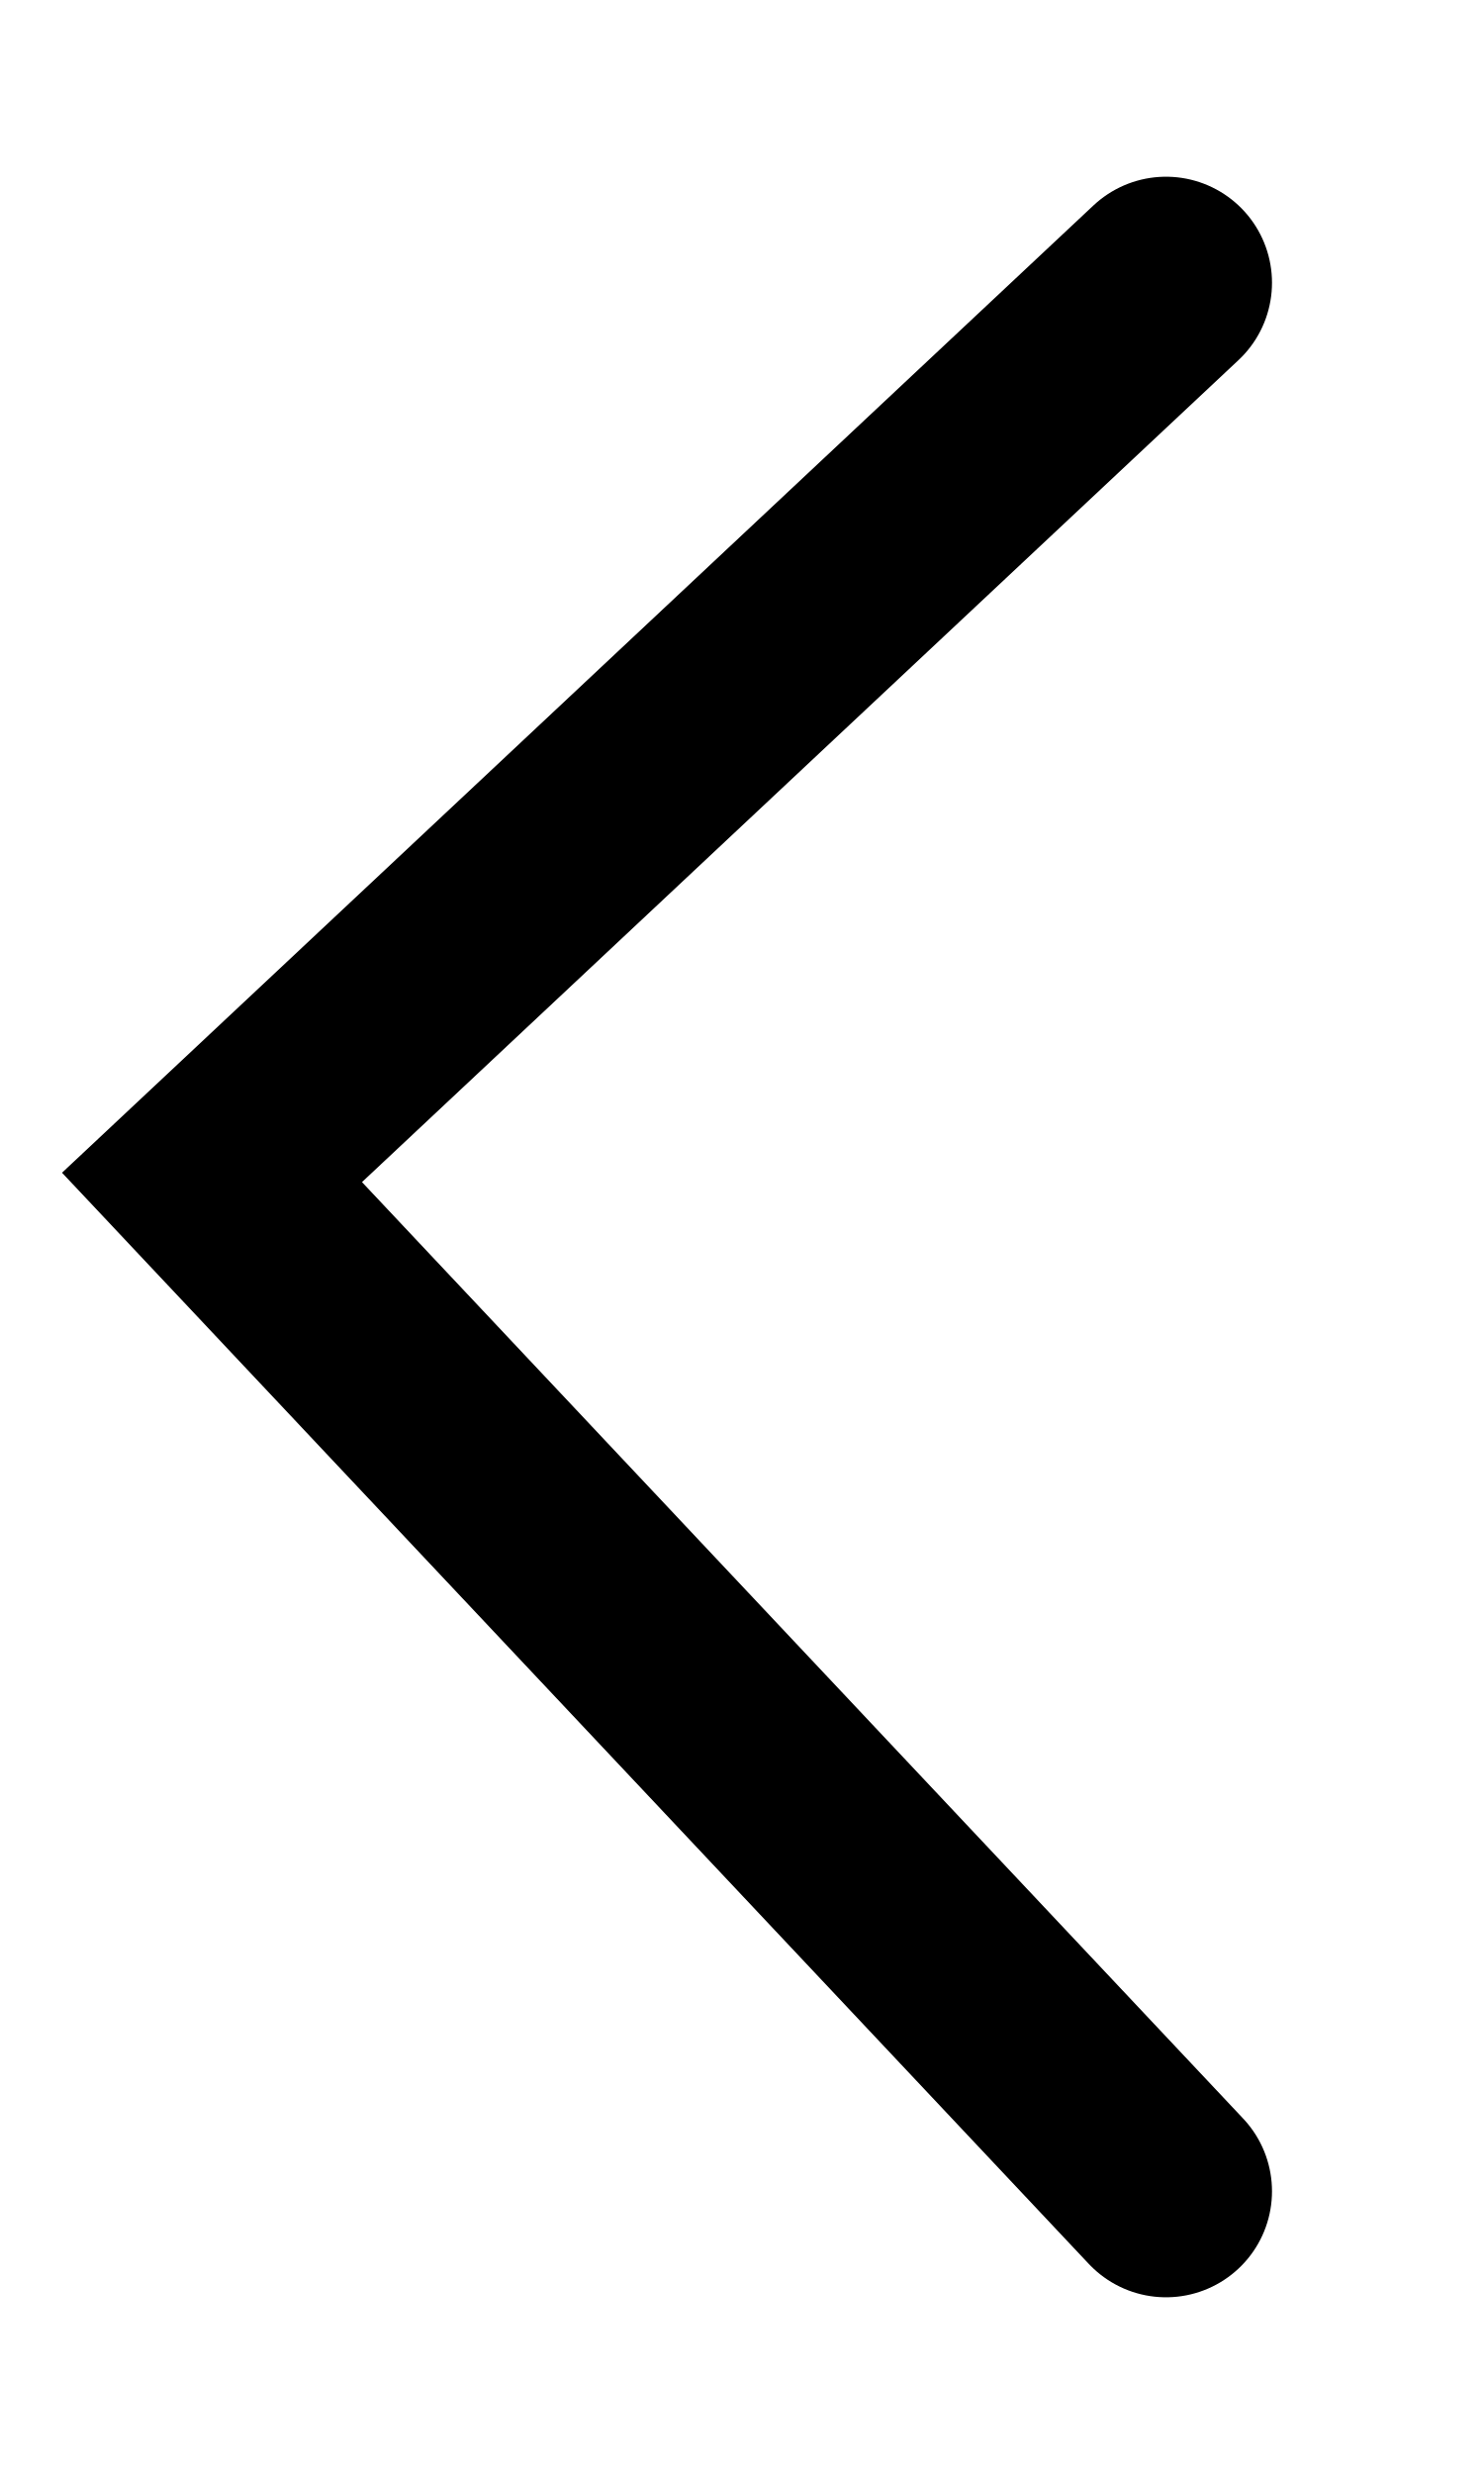
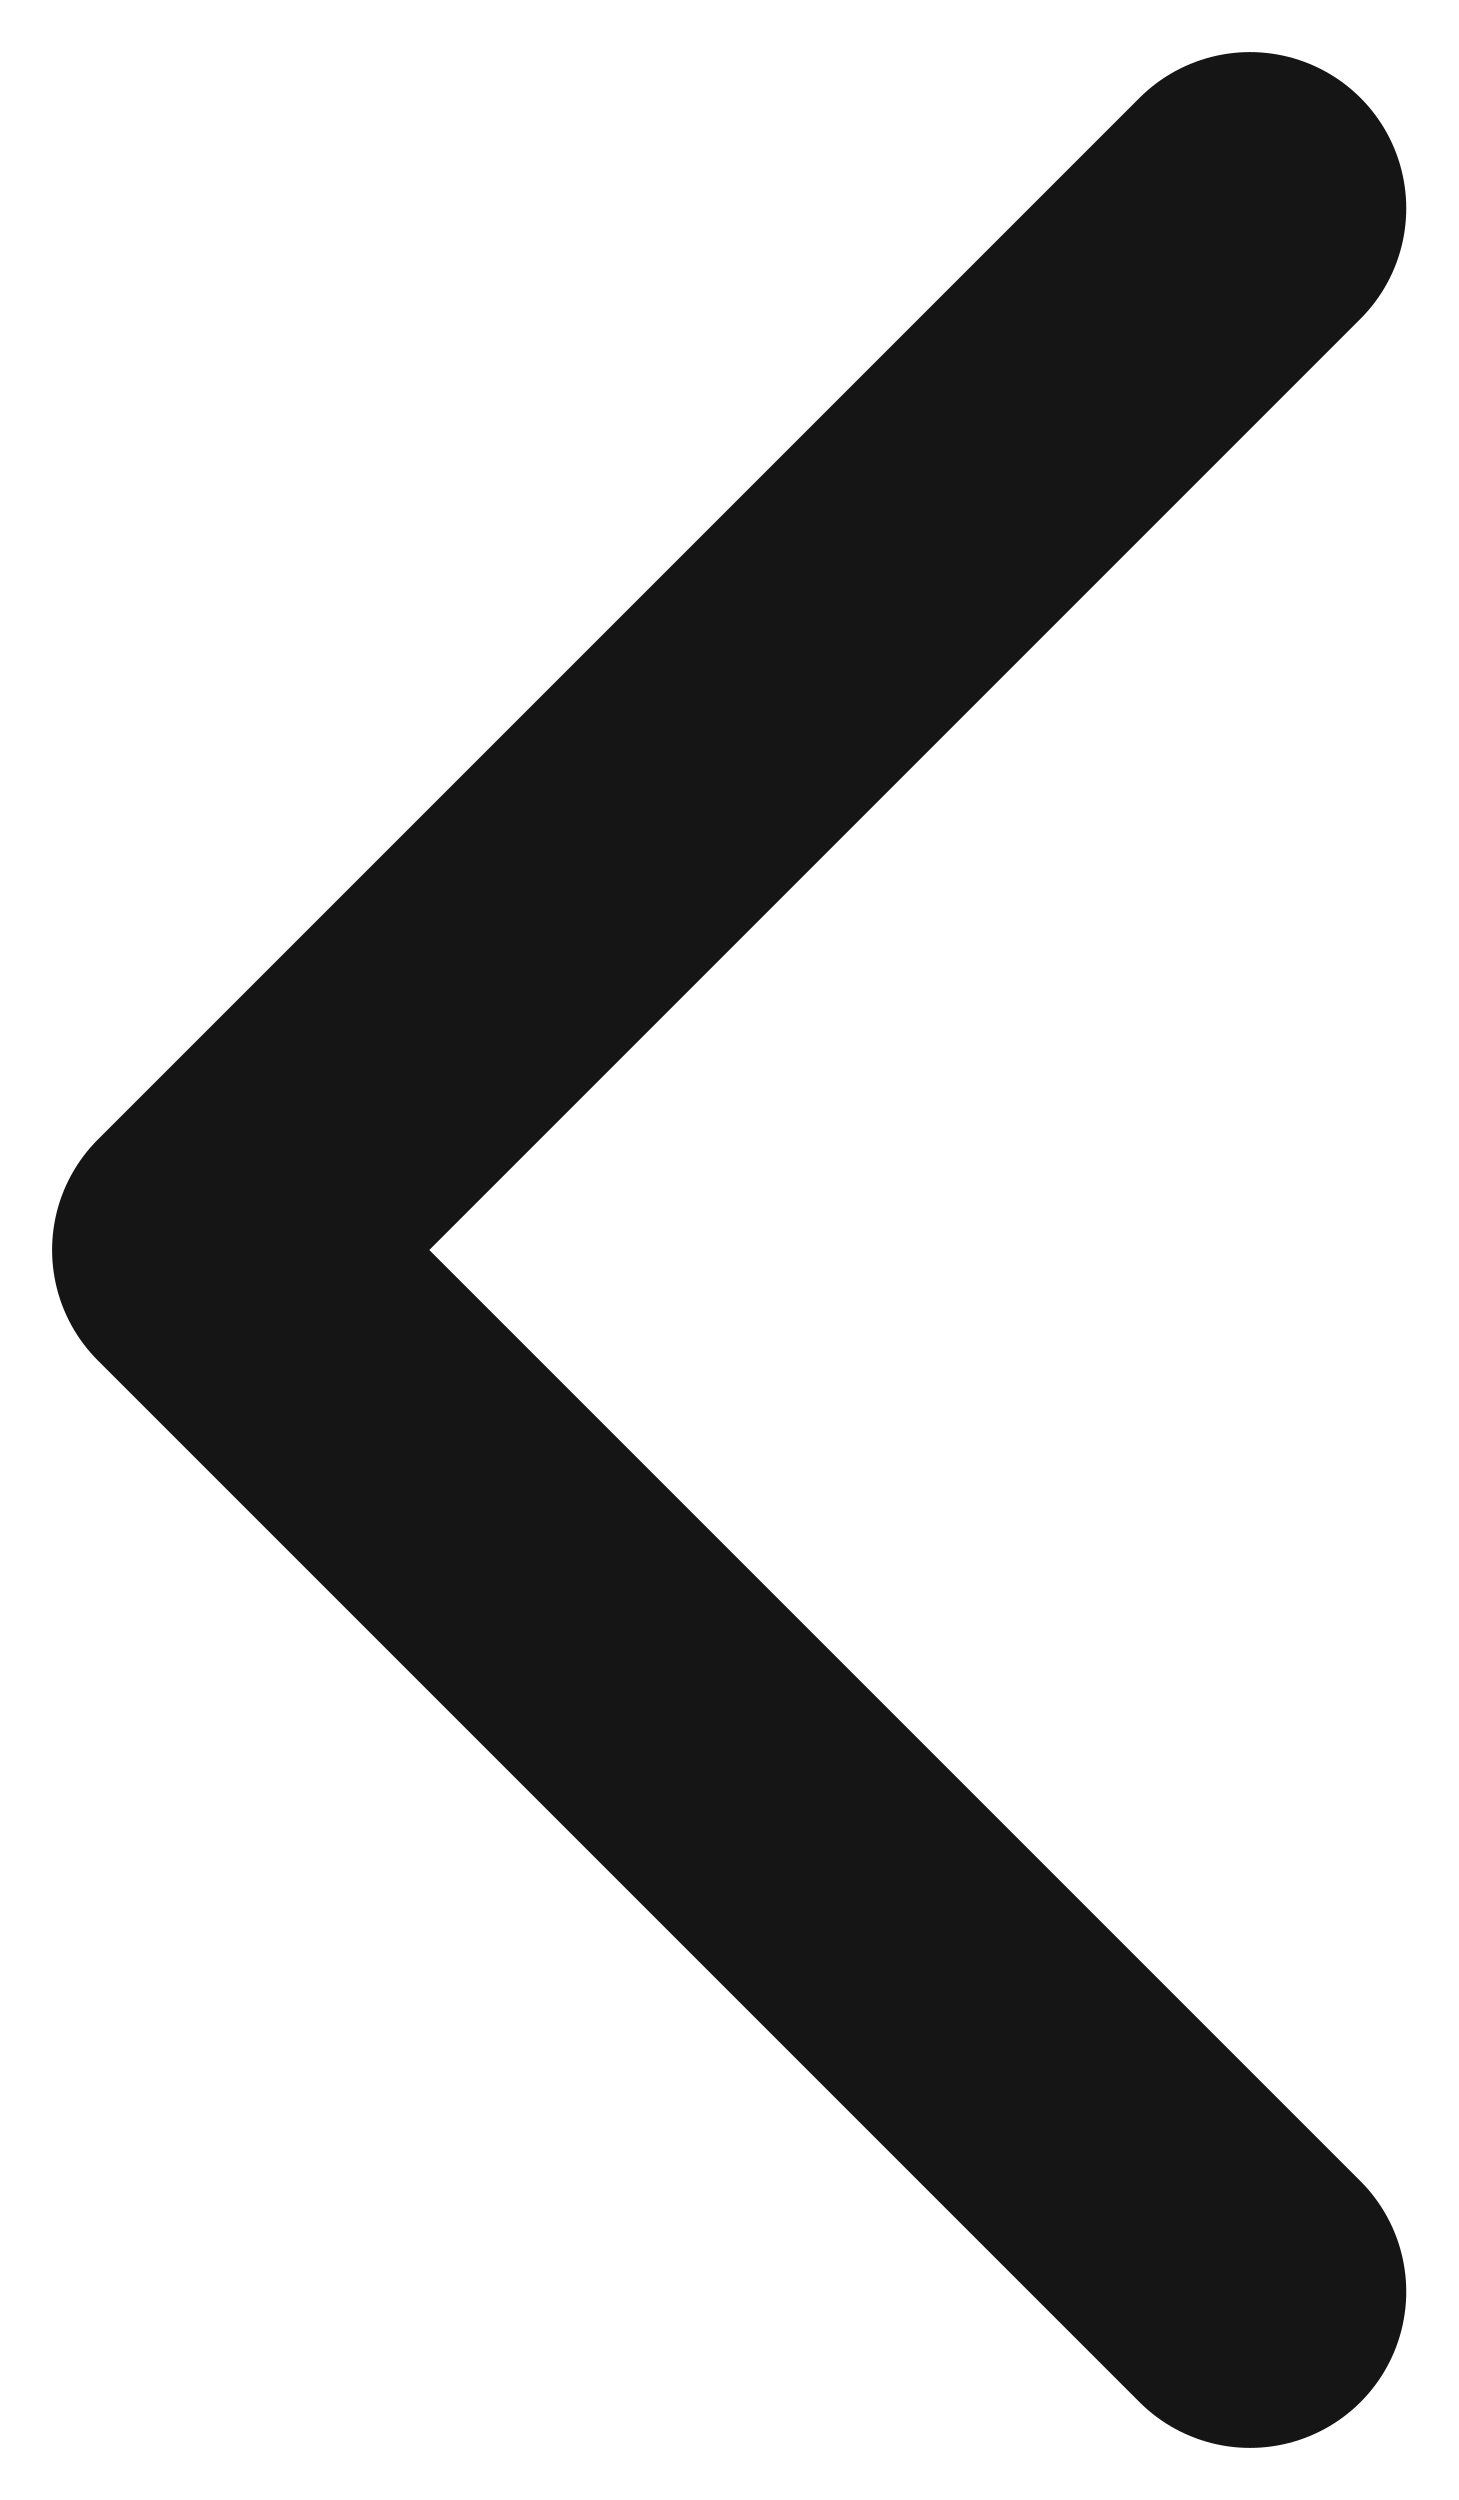
- <svg xmlns="http://www.w3.org/2000/svg" width="12" height="20" viewBox="0 0 14 20" fill="none">
-   <path d="M11 1L2 9.438L11 19" stroke="currentColor" stroke-width="2" stroke-linecap="round" />
+ <svg xmlns="http://www.w3.org/2000/svg" width="7" height="12" viewBox="0 0 7 12" fill="none">
+   <path d="M6 11L1 6L6 1" stroke="#151515" stroke-width="1.5" stroke-linecap="round" stroke-linejoin="round" />
</svg>
